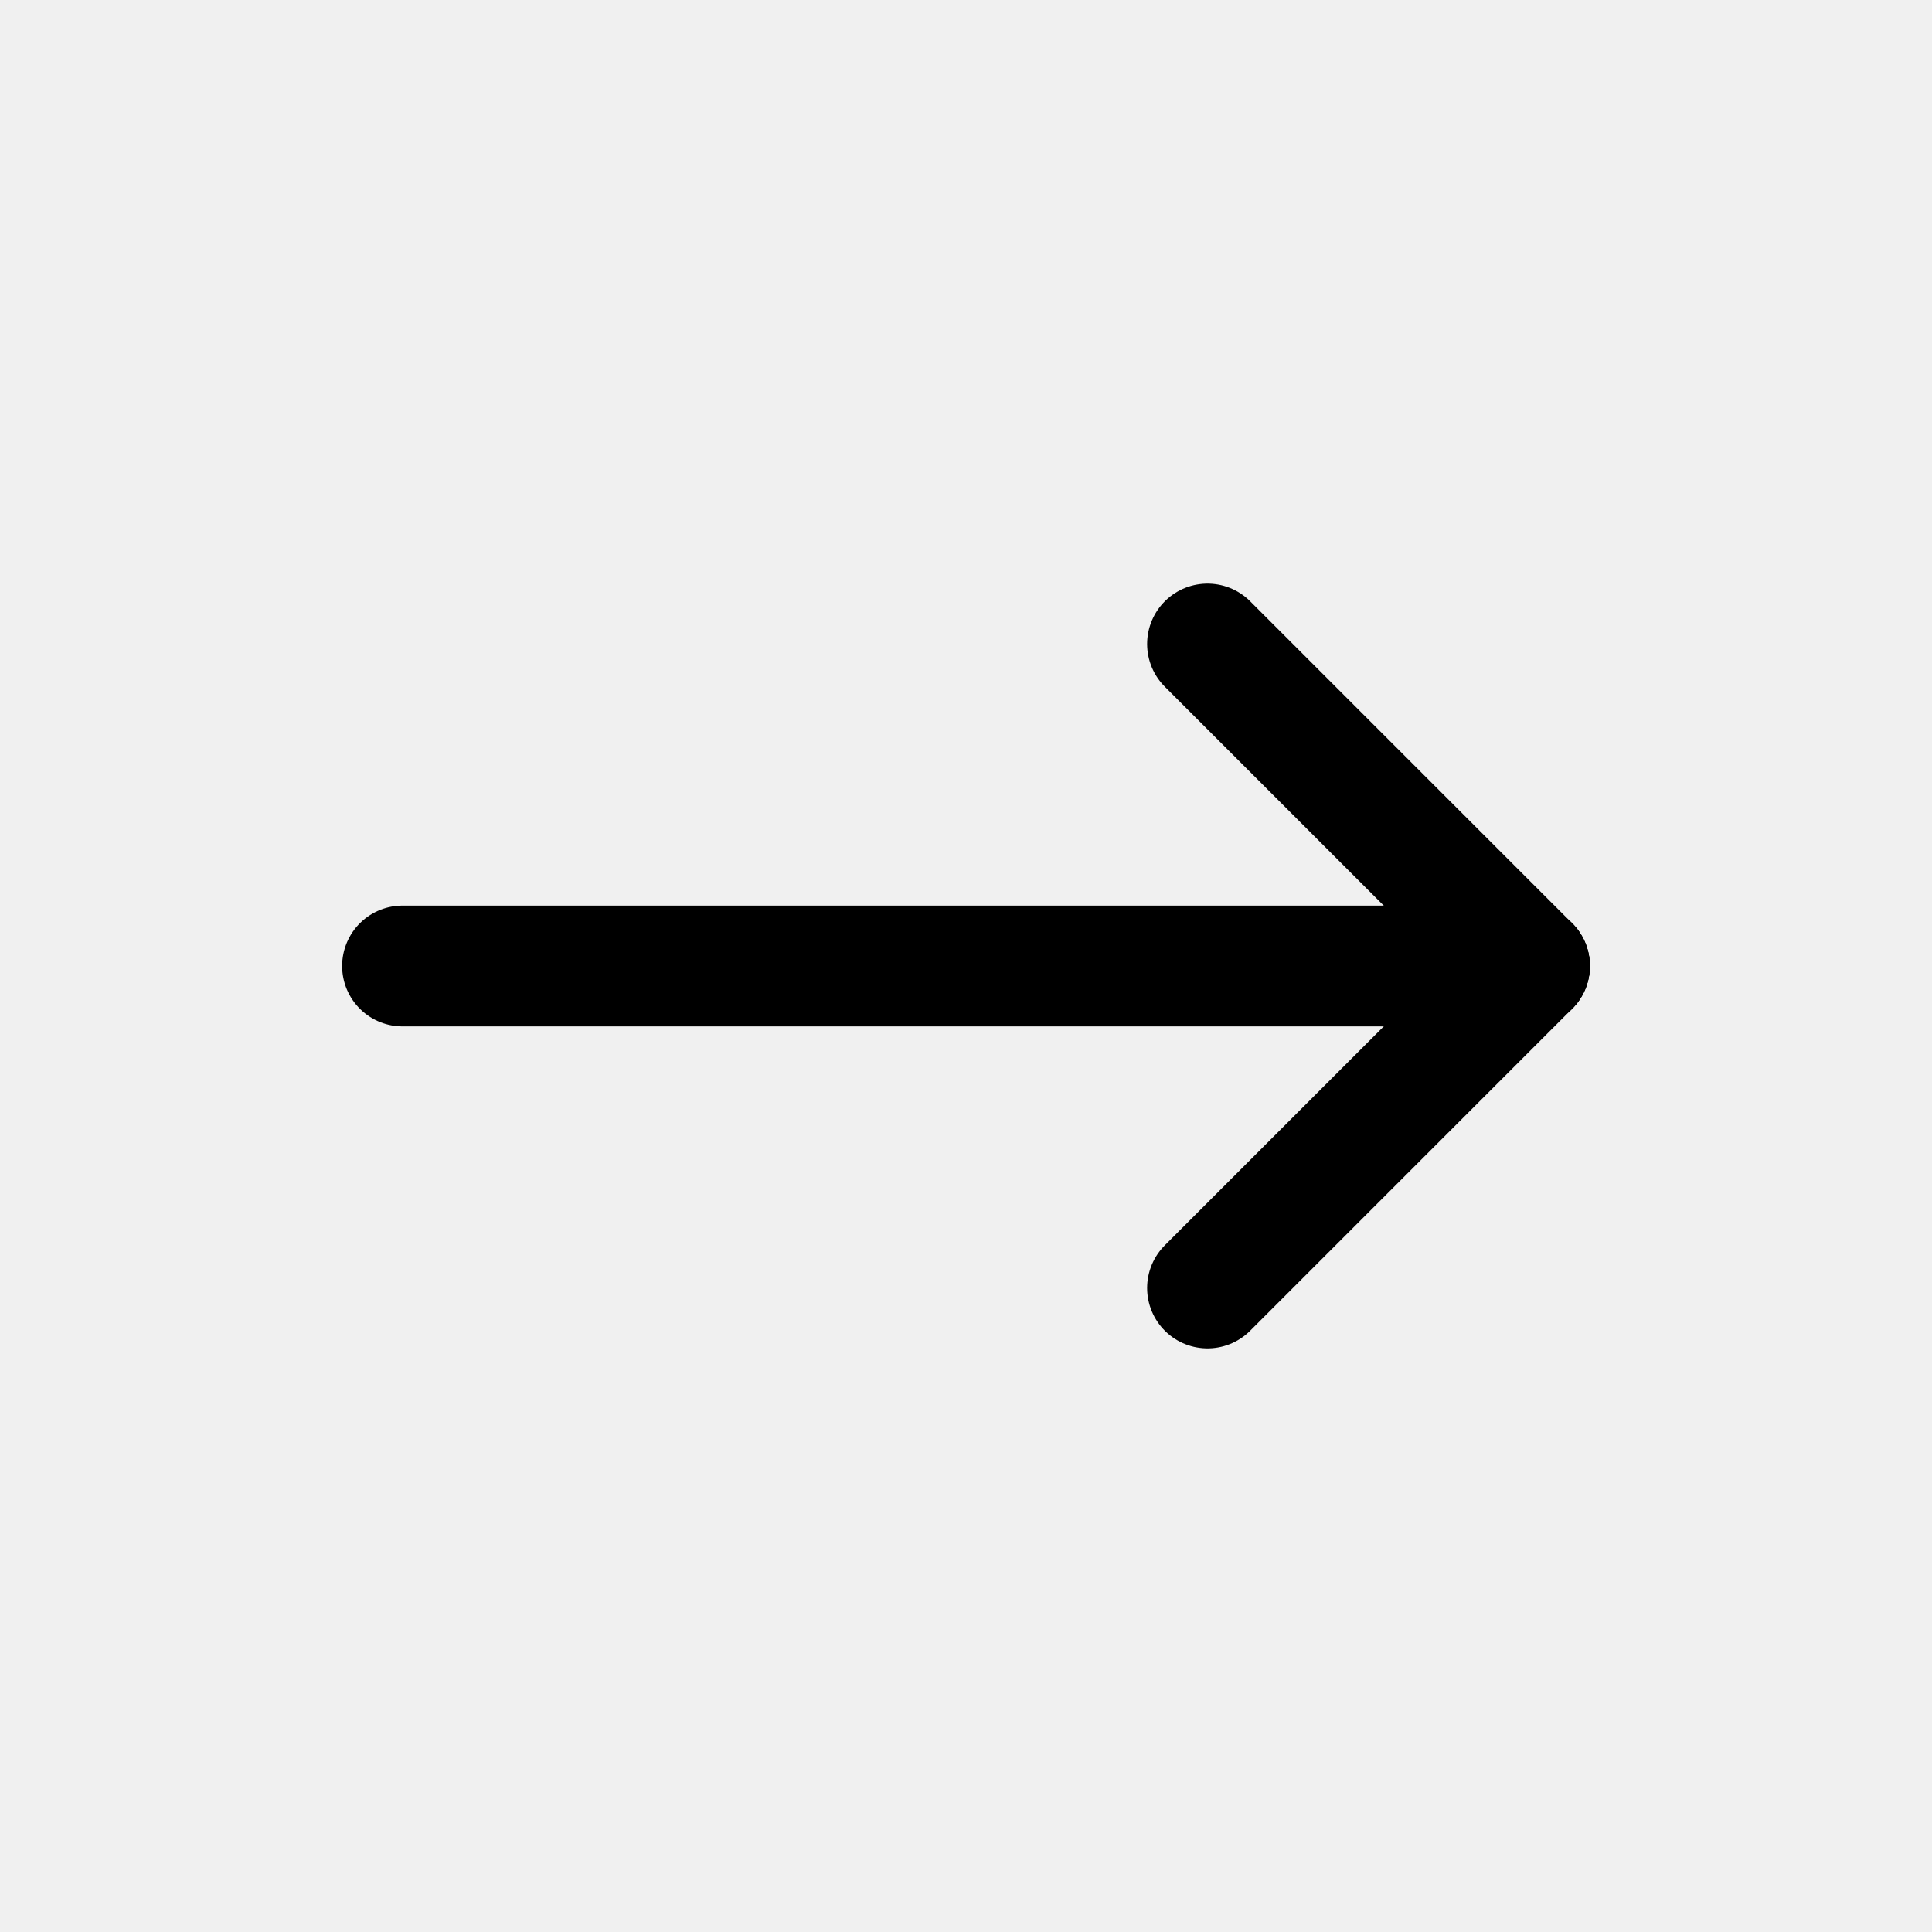
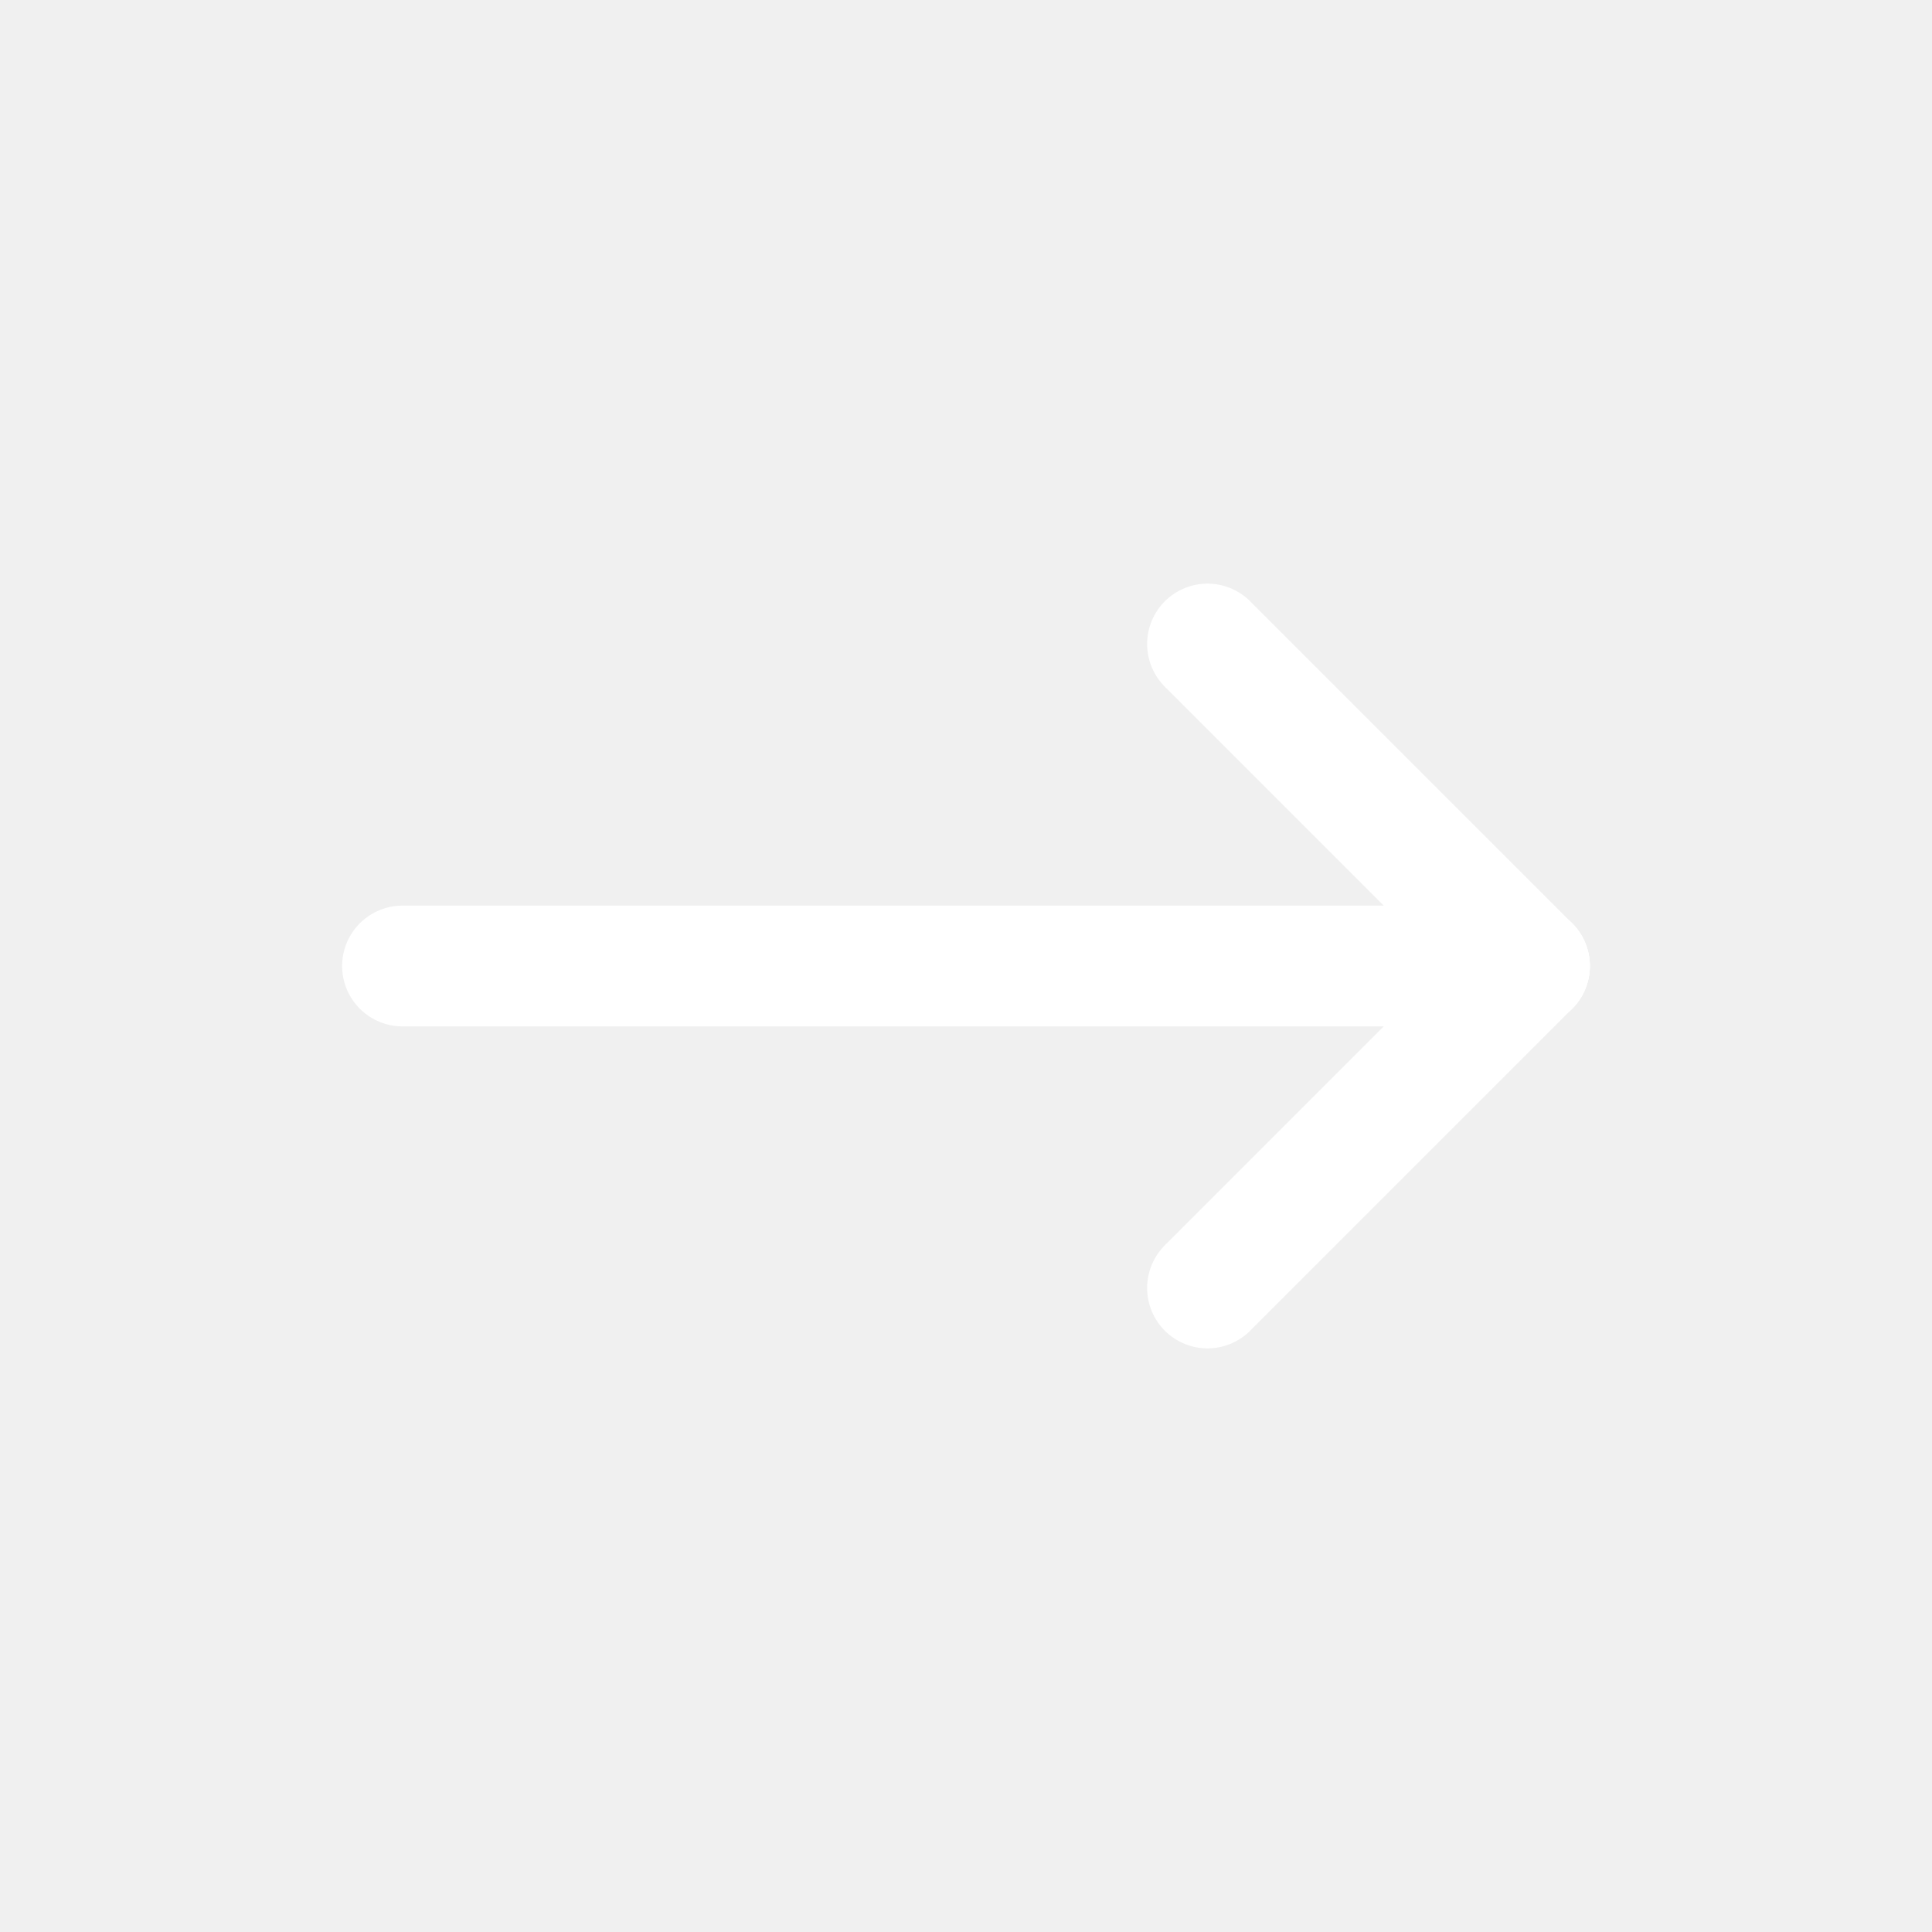
- <svg xmlns="http://www.w3.org/2000/svg" class="icon icon-tabler icon-tabler-arrow-narrow-right" width="32" height="32" viewBox="0 0 24 24" stroke-width="1.5" stroke="#000000" fill="none" stroke-linecap="round" stroke-linejoin="round">
+ <svg xmlns="http://www.w3.org/2000/svg" class="icon icon-tabler icon-tabler-arrow-narrow-right" width="32" height="32" viewBox="0 0 24 24" stroke-width="1.5" stroke="#fff" fill="none" stroke-linecap="round" stroke-linejoin="round">
  <path stroke="none" d="M0 0h24v24H0z" fill="none" />
  <line x1="5" y1="12" x2="19" y2="12" />
  <line x1="15" y1="16" x2="19" y2="12" />
  <line x1="15" y1="8" x2="19" y2="12" />
</svg>
